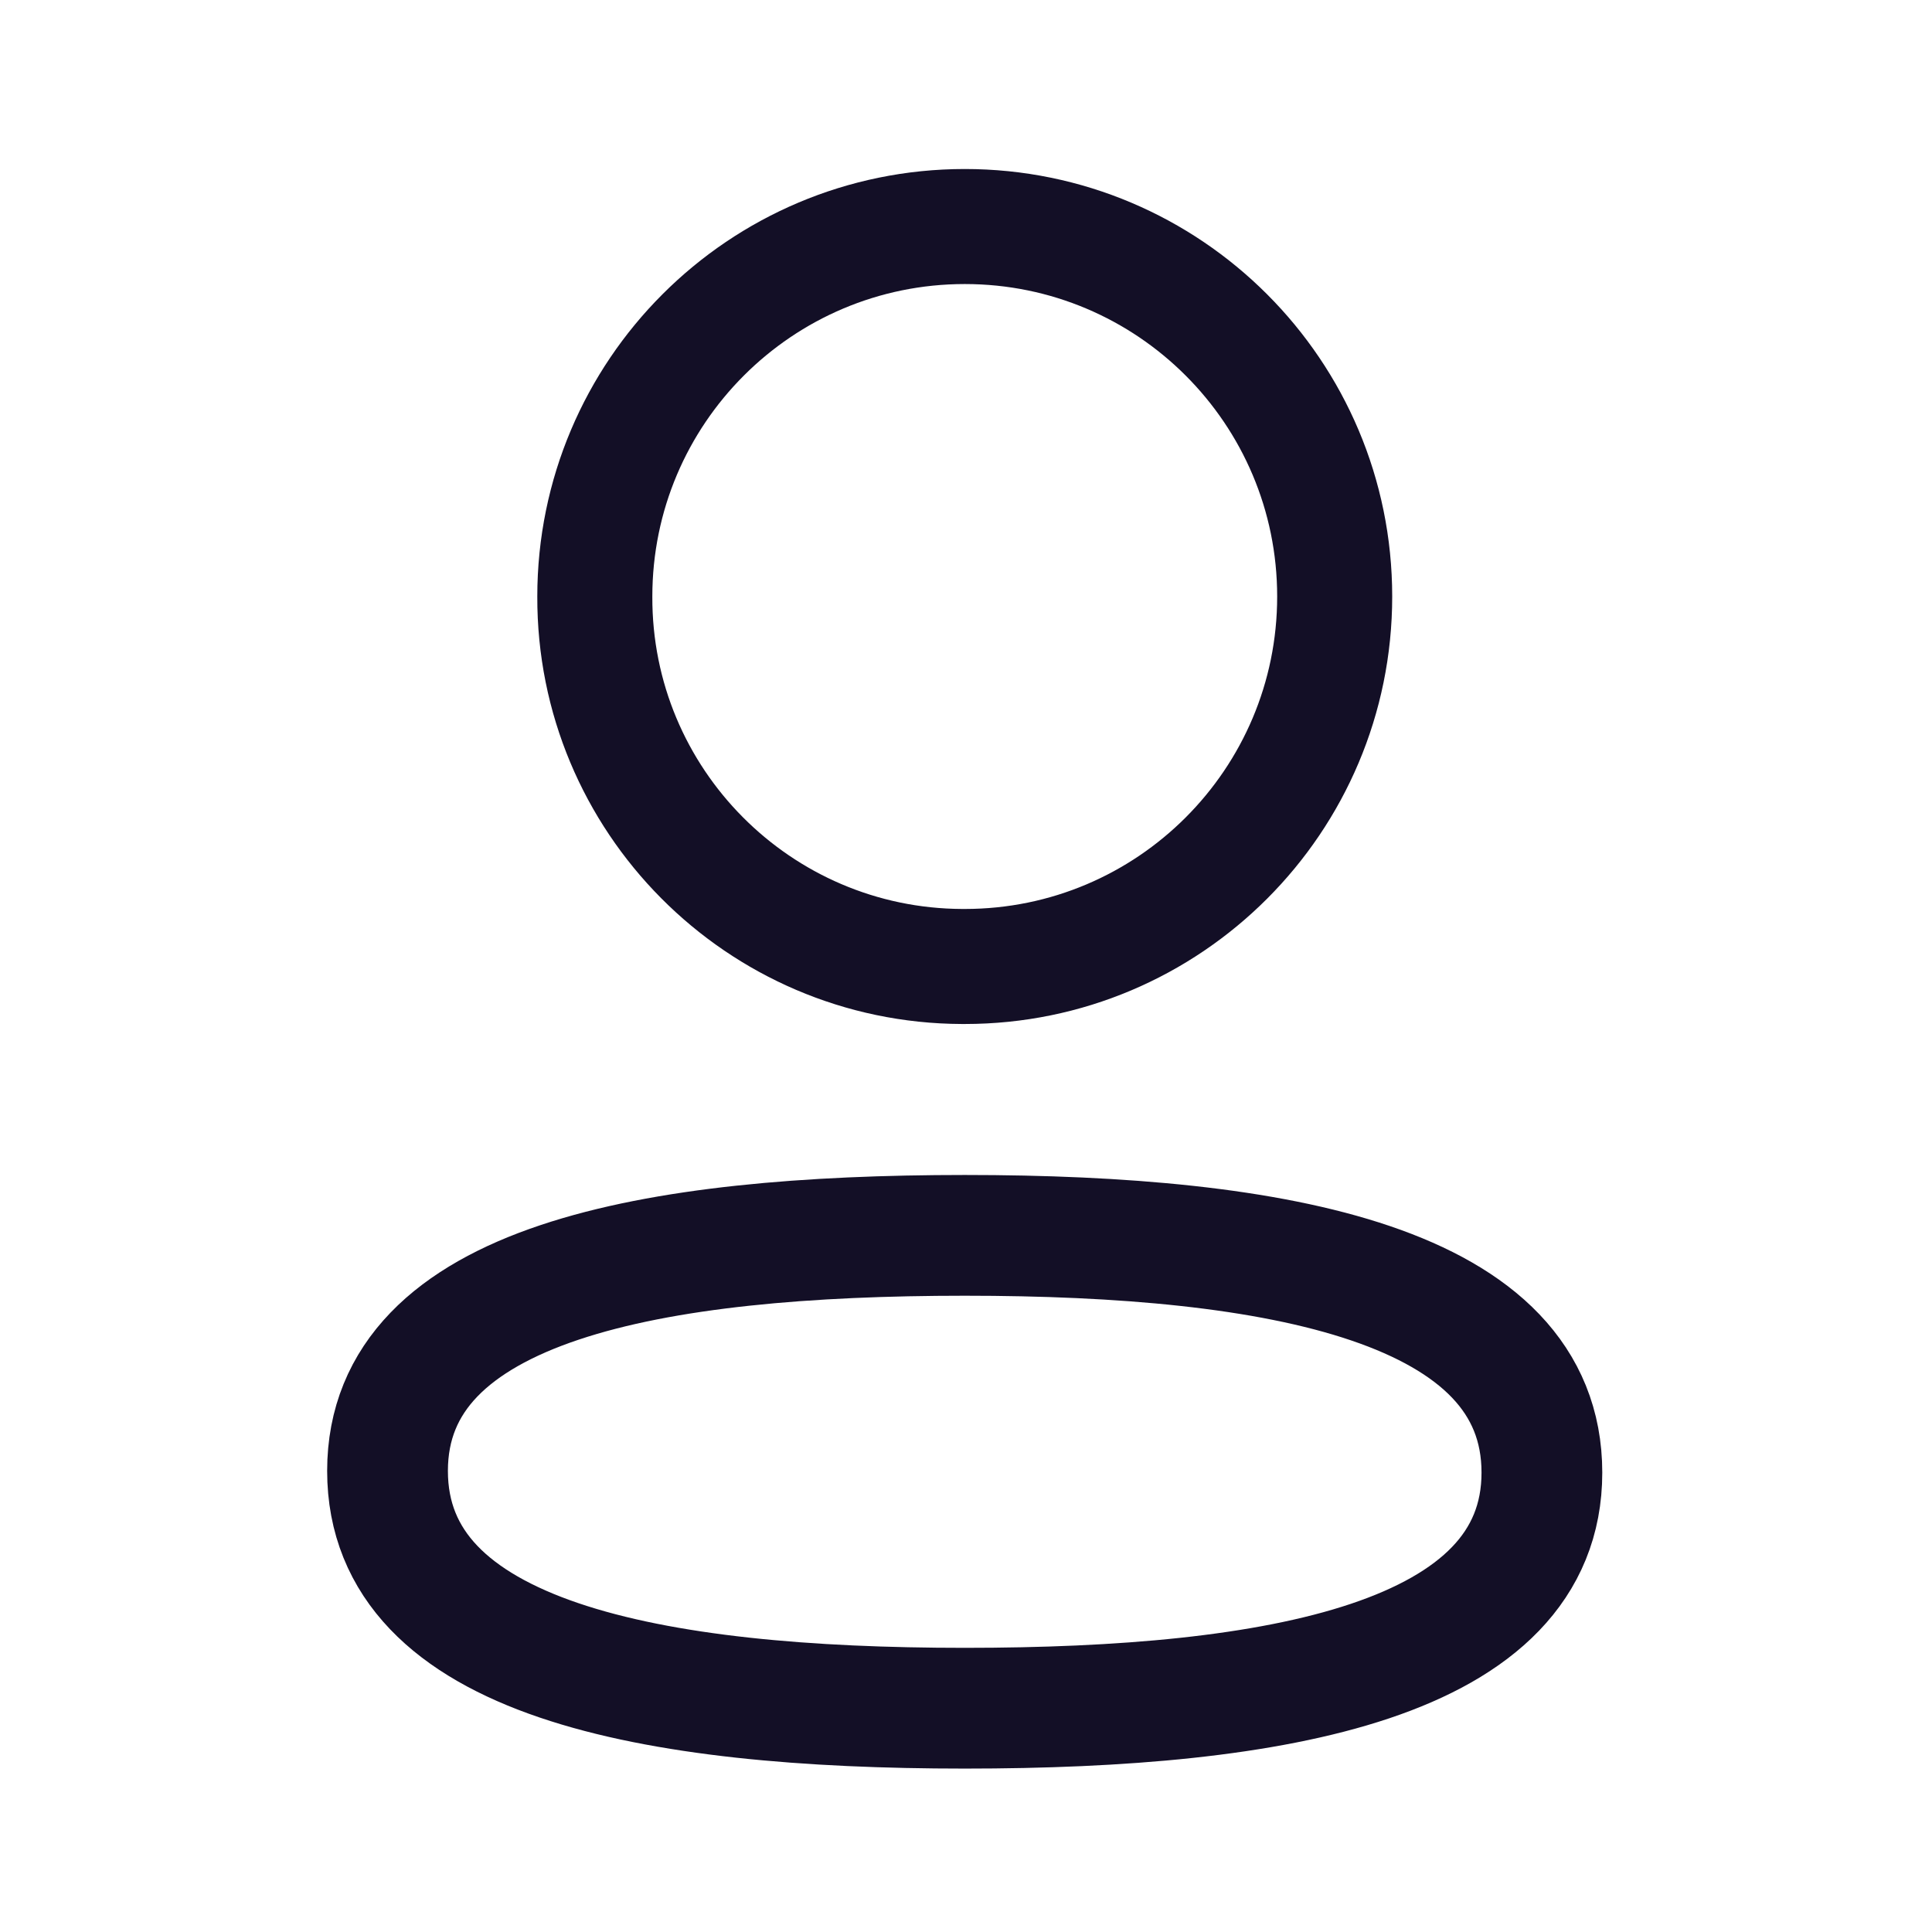
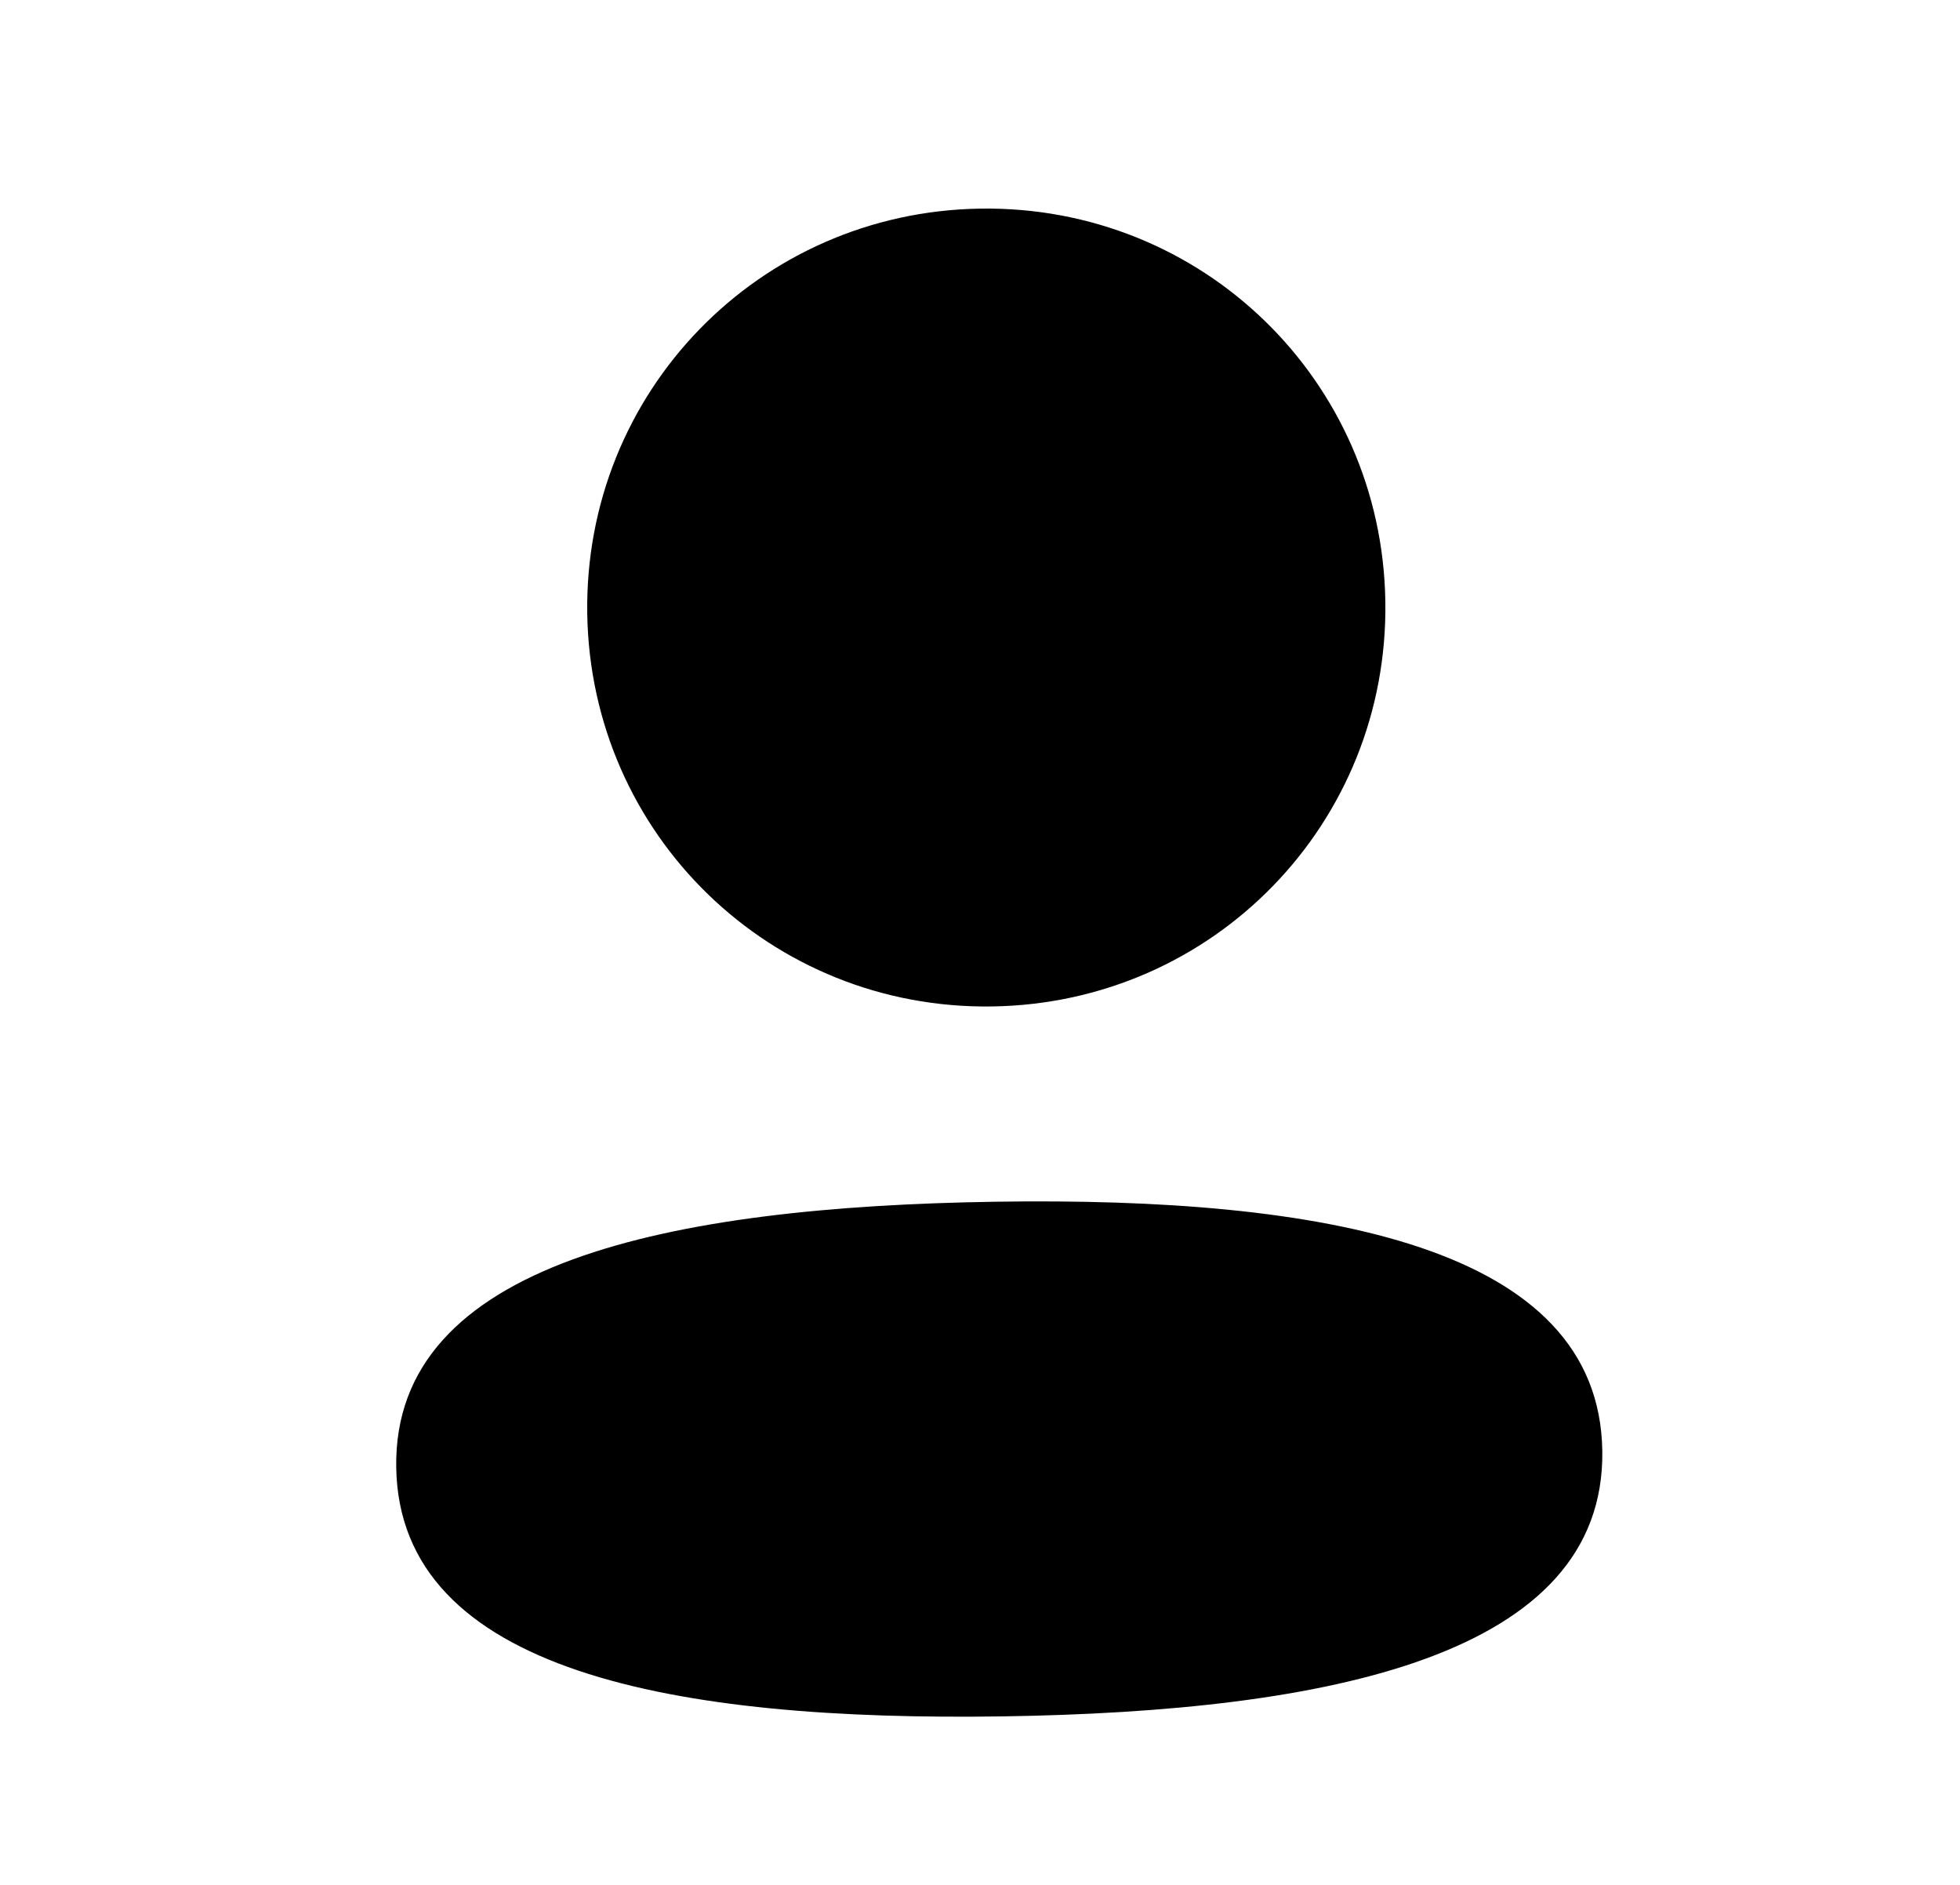
- <svg xmlns="http://www.w3.org/2000/svg" width="24" height="24" viewBox="0 0 24 24" fill="none">
-   <g id="Iconly/Light/Profile">
-     <g id="Profile">
-       <path id="Stroke 1" fill-rule="evenodd" clip-rule="evenodd" d="M11.985 15.346C8.117 15.346 4.814 15.931 4.814 18.272C4.814 20.614 8.096 21.22 11.985 21.22C15.852 21.22 19.154 20.634 19.154 18.293C19.154 15.952 15.873 15.346 11.985 15.346Z" stroke="#130F26" stroke-width="1.5" stroke-linecap="round" stroke-linejoin="round" />
-       <path id="Stroke 3" fill-rule="evenodd" clip-rule="evenodd" d="M11.985 12.006C14.523 12.006 16.58 9.948 16.58 7.41C16.58 4.872 14.523 2.814 11.985 2.814C9.447 2.814 7.389 4.872 7.389 7.41C7.38 9.939 9.424 11.997 11.952 12.006H11.985Z" stroke="#130F26" stroke-width="1.429" stroke-linecap="round" stroke-linejoin="round" />
-     </g>
-   </g>
+ <svg xmlns="http://www.w3.org/2000/svg" width="26" height="25" viewBox="0 0 26 25" fill="none">
+   <path fill-rule="evenodd" clip-rule="evenodd" d="M18.377 7.977C18.422 10.914 16.103 13.304 13.164 13.349C10.226 13.394 7.835 11.075 7.79 8.138C7.746 5.201 10.066 2.812 13.003 2.767C15.942 2.722 18.332 5.04 18.377 7.977ZM13.307 22.765C8.97 22.831 5.298 22.181 5.256 19.462C5.215 16.741 8.889 16.005 13.204 15.939C17.542 15.873 21.213 16.523 21.255 19.242C21.296 21.963 17.621 22.699 13.307 22.765Z" fill="black" />
</svg>
